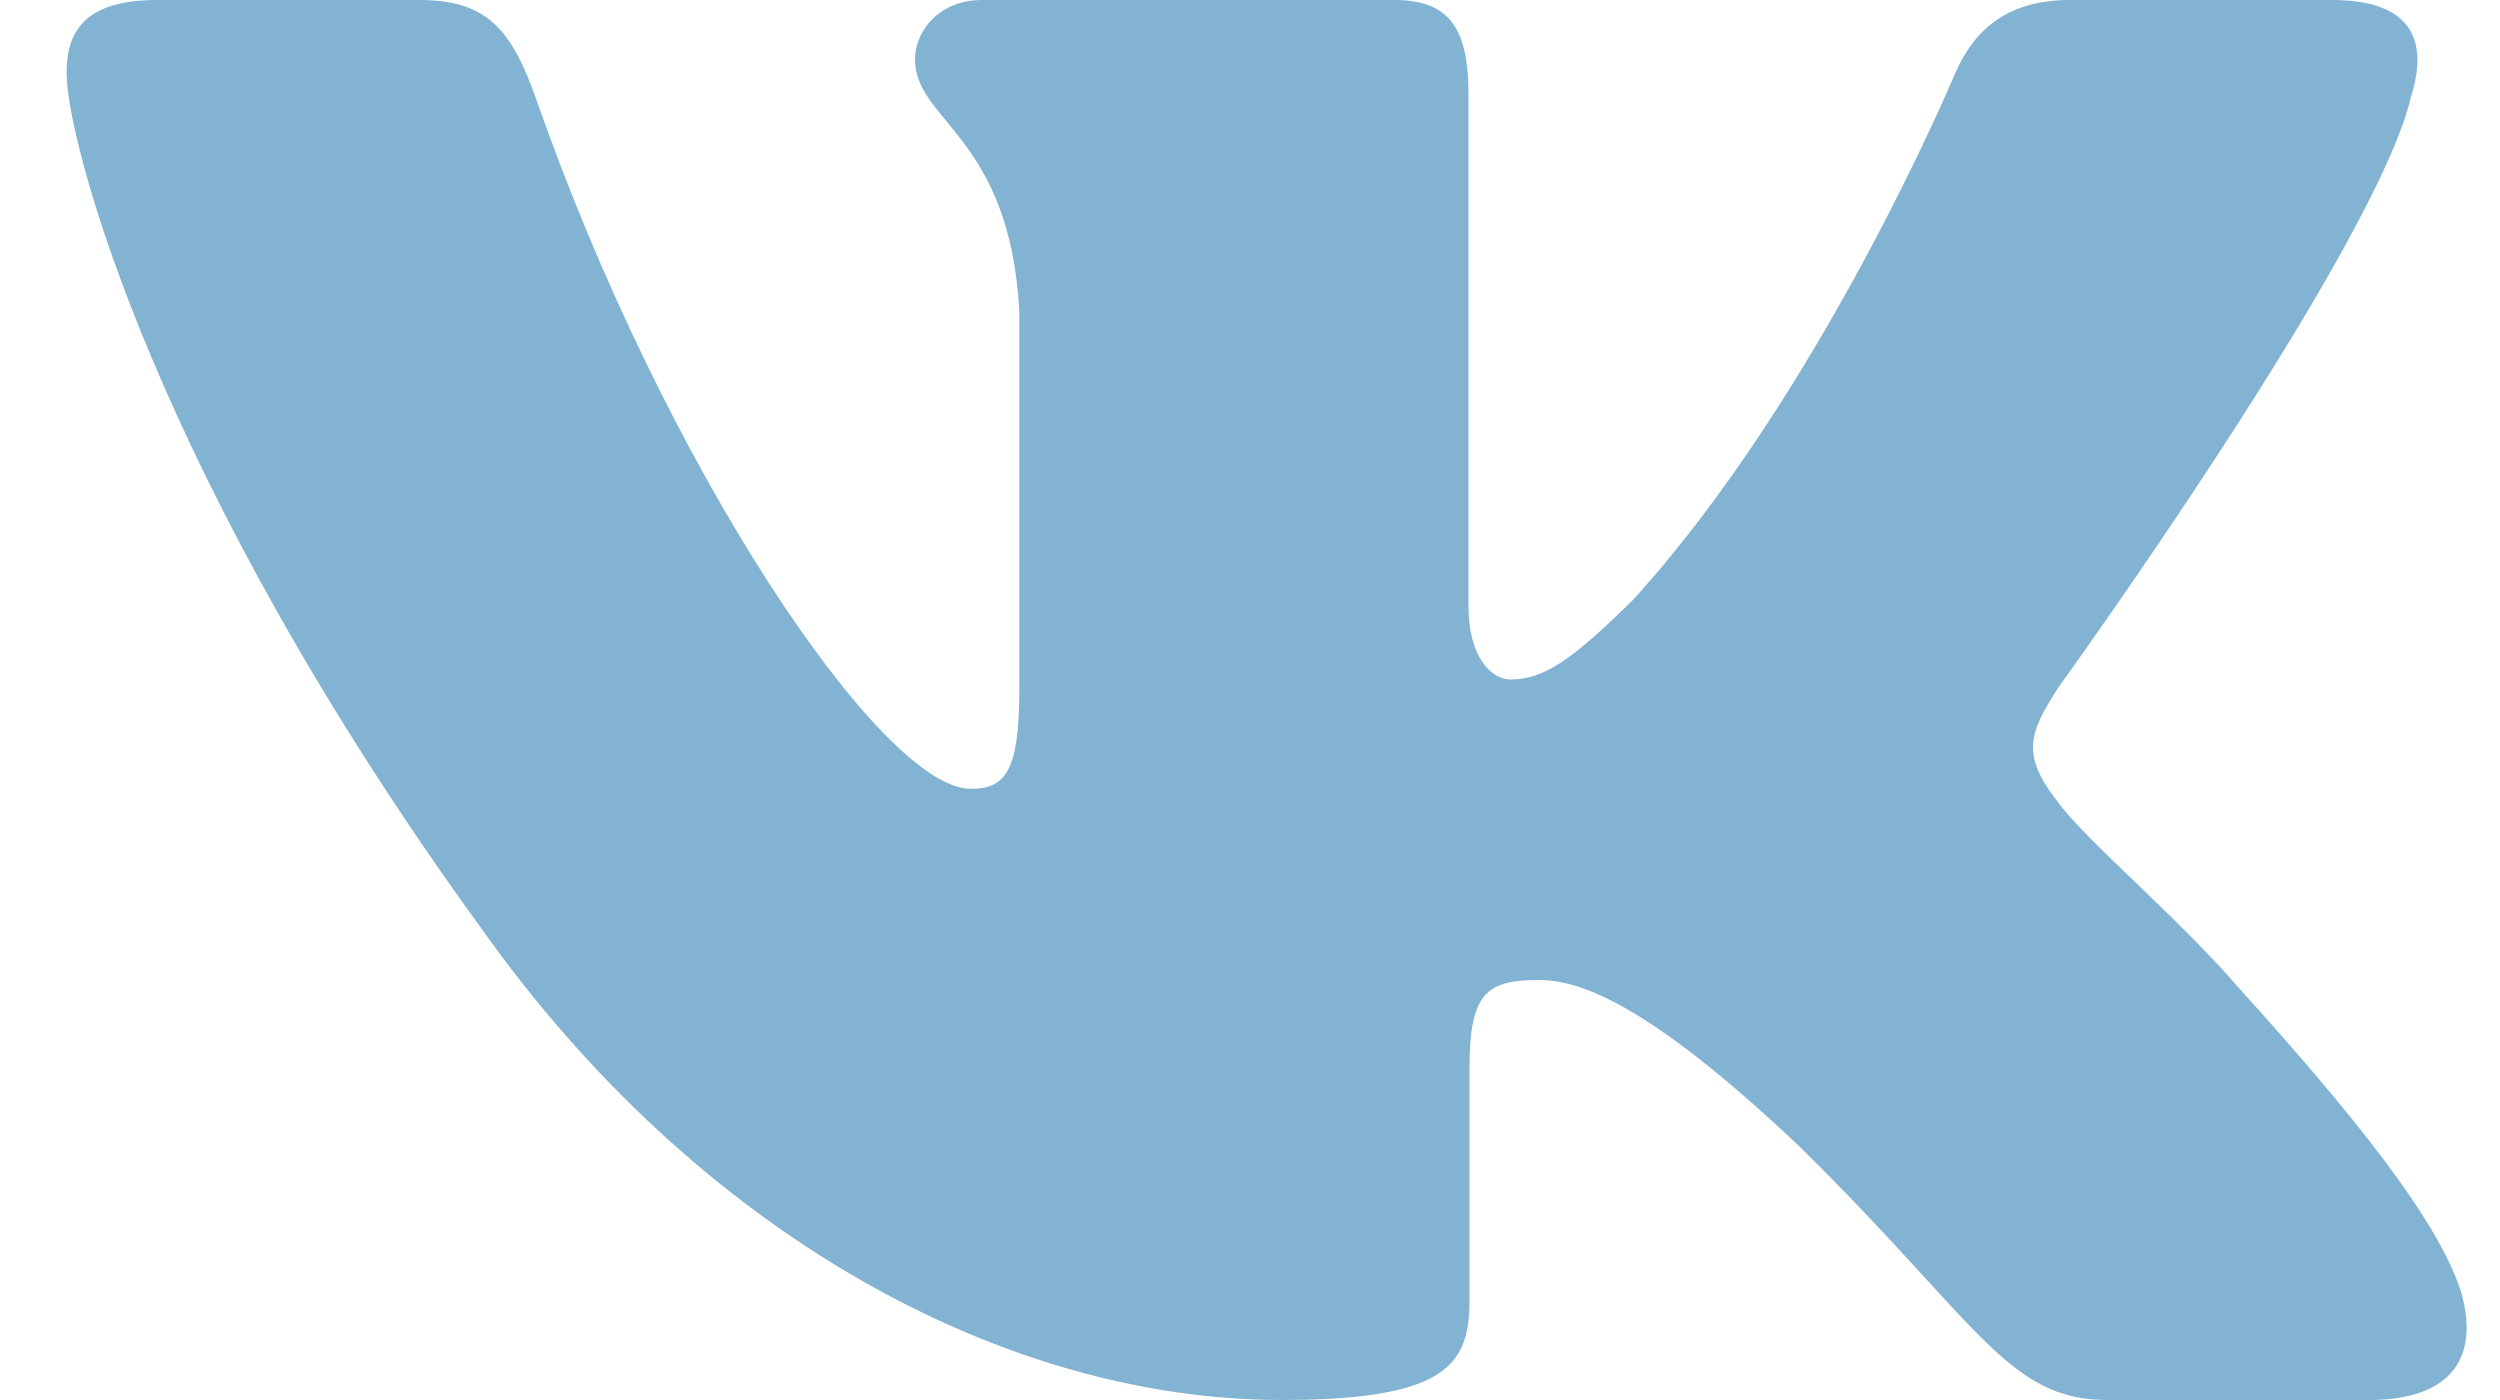
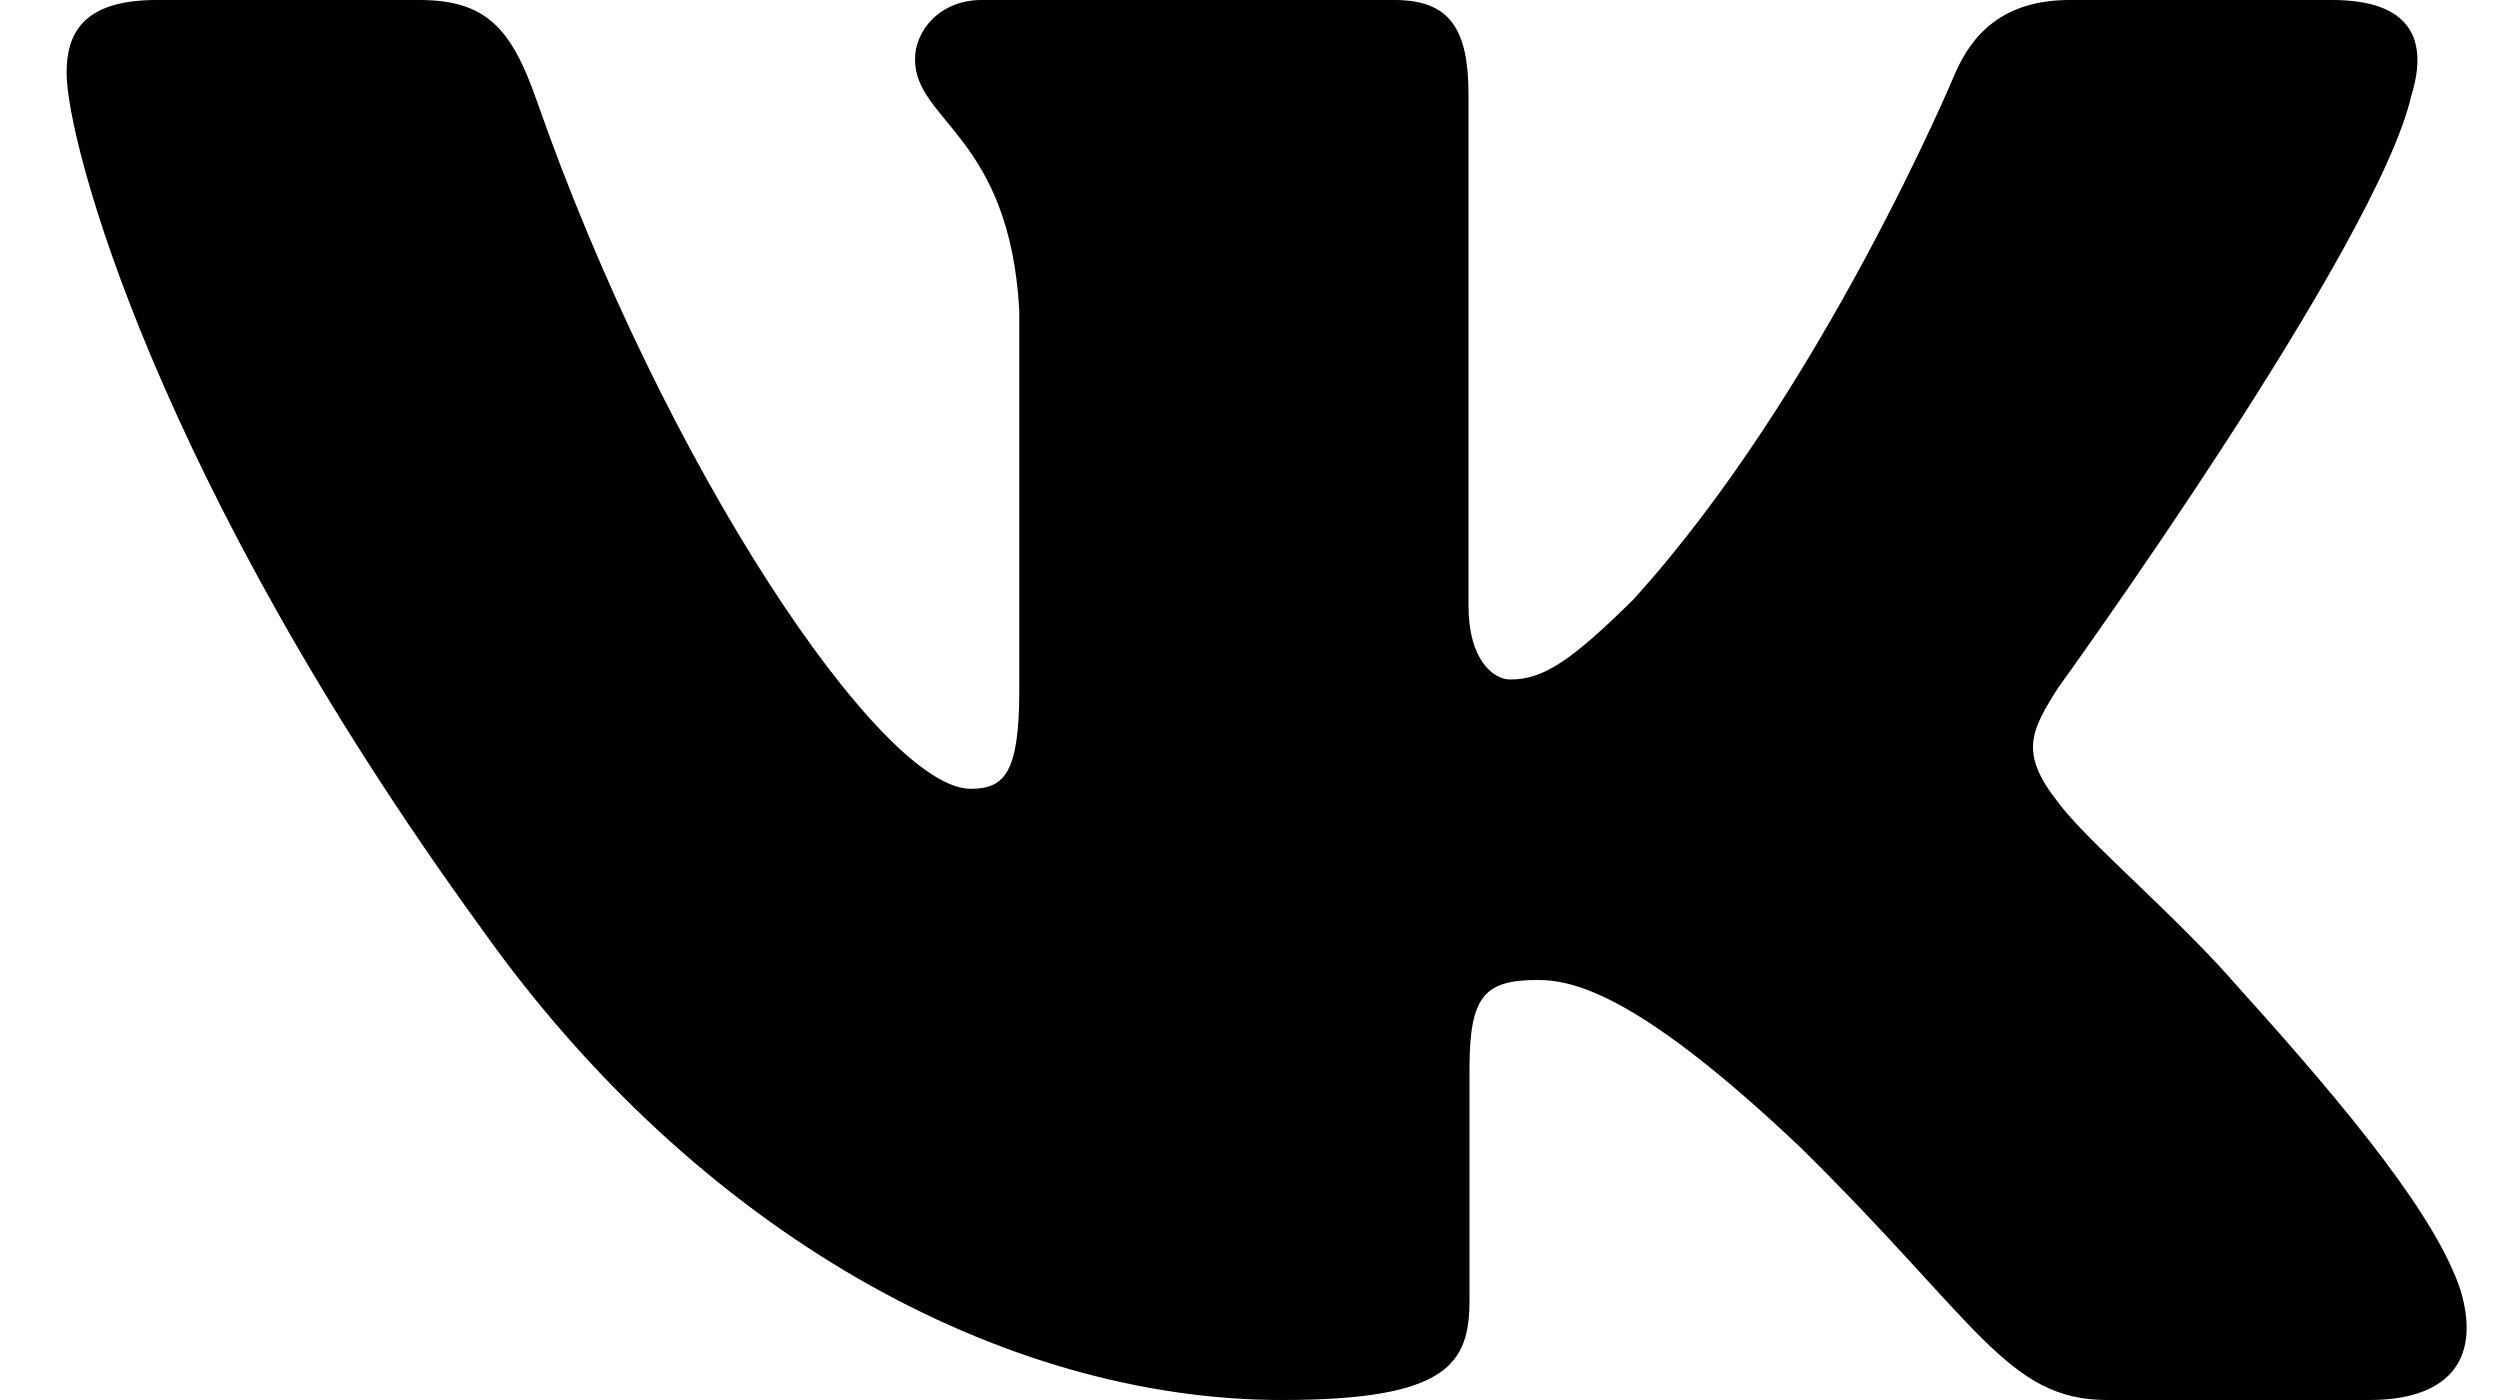
- <svg xmlns="http://www.w3.org/2000/svg" width="25" height="14" viewBox="0 0 25 14" fill="none">
-   <path fill-rule="evenodd" clip-rule="evenodd" d="M24.116.948c.166-.546 0-.948-.795-.948h-2.625c-.668 0-.976.347-1.143.73 0 0-1.335 3.196-3.226 5.272-.612.602-.89.793-1.224.793-.167 0-.418-.191-.418-.738V.948c0-.656-.184-.948-.74-.948H9.817C9.4 0 9.15.304 9.15.593c0 .621.946.765 1.043 2.513v3.798c0 .833-.153.984-.487.984-.89 0-3.055-3.211-4.34-6.885C5.116.288 4.865 0 4.193 0H1.566c-.75 0-.9.347-.9.73 0 .682.89 4.07 4.145 8.551C6.981 12.341 10.036 14 12.82 14c1.67 0 1.875-.368 1.875-1.003v-2.313c0-.737.158-.884.687-.884.39 0 1.057.192 2.615 1.667C19.776 13.216 20.07 14 21.071 14h2.625c.75 0 1.126-.368.91-1.096-.238-.724-1.088-1.775-2.215-3.022-.612-.71-1.53-1.475-1.809-1.858-.389-.491-.278-.71 0-1.147 0 0 3.2-4.426 3.533-5.929h.001Z" fill="#83B3D3" />
+ <svg xmlns="http://www.w3.org/2000/svg" width="25" height="14" viewBox="0 0 25 14">
+   <path fill-rule="evenodd" clip-rule="evenodd" d="M24.116.948c.166-.546 0-.948-.795-.948h-2.625c-.668 0-.976.347-1.143.73 0 0-1.335 3.196-3.226 5.272-.612.602-.89.793-1.224.793-.167 0-.418-.191-.418-.738V.948c0-.656-.184-.948-.74-.948H9.817C9.4 0 9.15.304 9.15.593c0 .621.946.765 1.043 2.513v3.798c0 .833-.153.984-.487.984-.89 0-3.055-3.211-4.34-6.885C5.116.288 4.865 0 4.193 0H1.566c-.75 0-.9.347-.9.73 0 .682.89 4.07 4.145 8.551C6.981 12.341 10.036 14 12.82 14c1.67 0 1.875-.368 1.875-1.003v-2.313c0-.737.158-.884.687-.884.39 0 1.057.192 2.615 1.667C19.776 13.216 20.07 14 21.071 14h2.625c.75 0 1.126-.368.91-1.096-.238-.724-1.088-1.775-2.215-3.022-.612-.71-1.53-1.475-1.809-1.858-.389-.491-.278-.71 0-1.147 0 0 3.2-4.426 3.533-5.929h.001Z" />
</svg>
